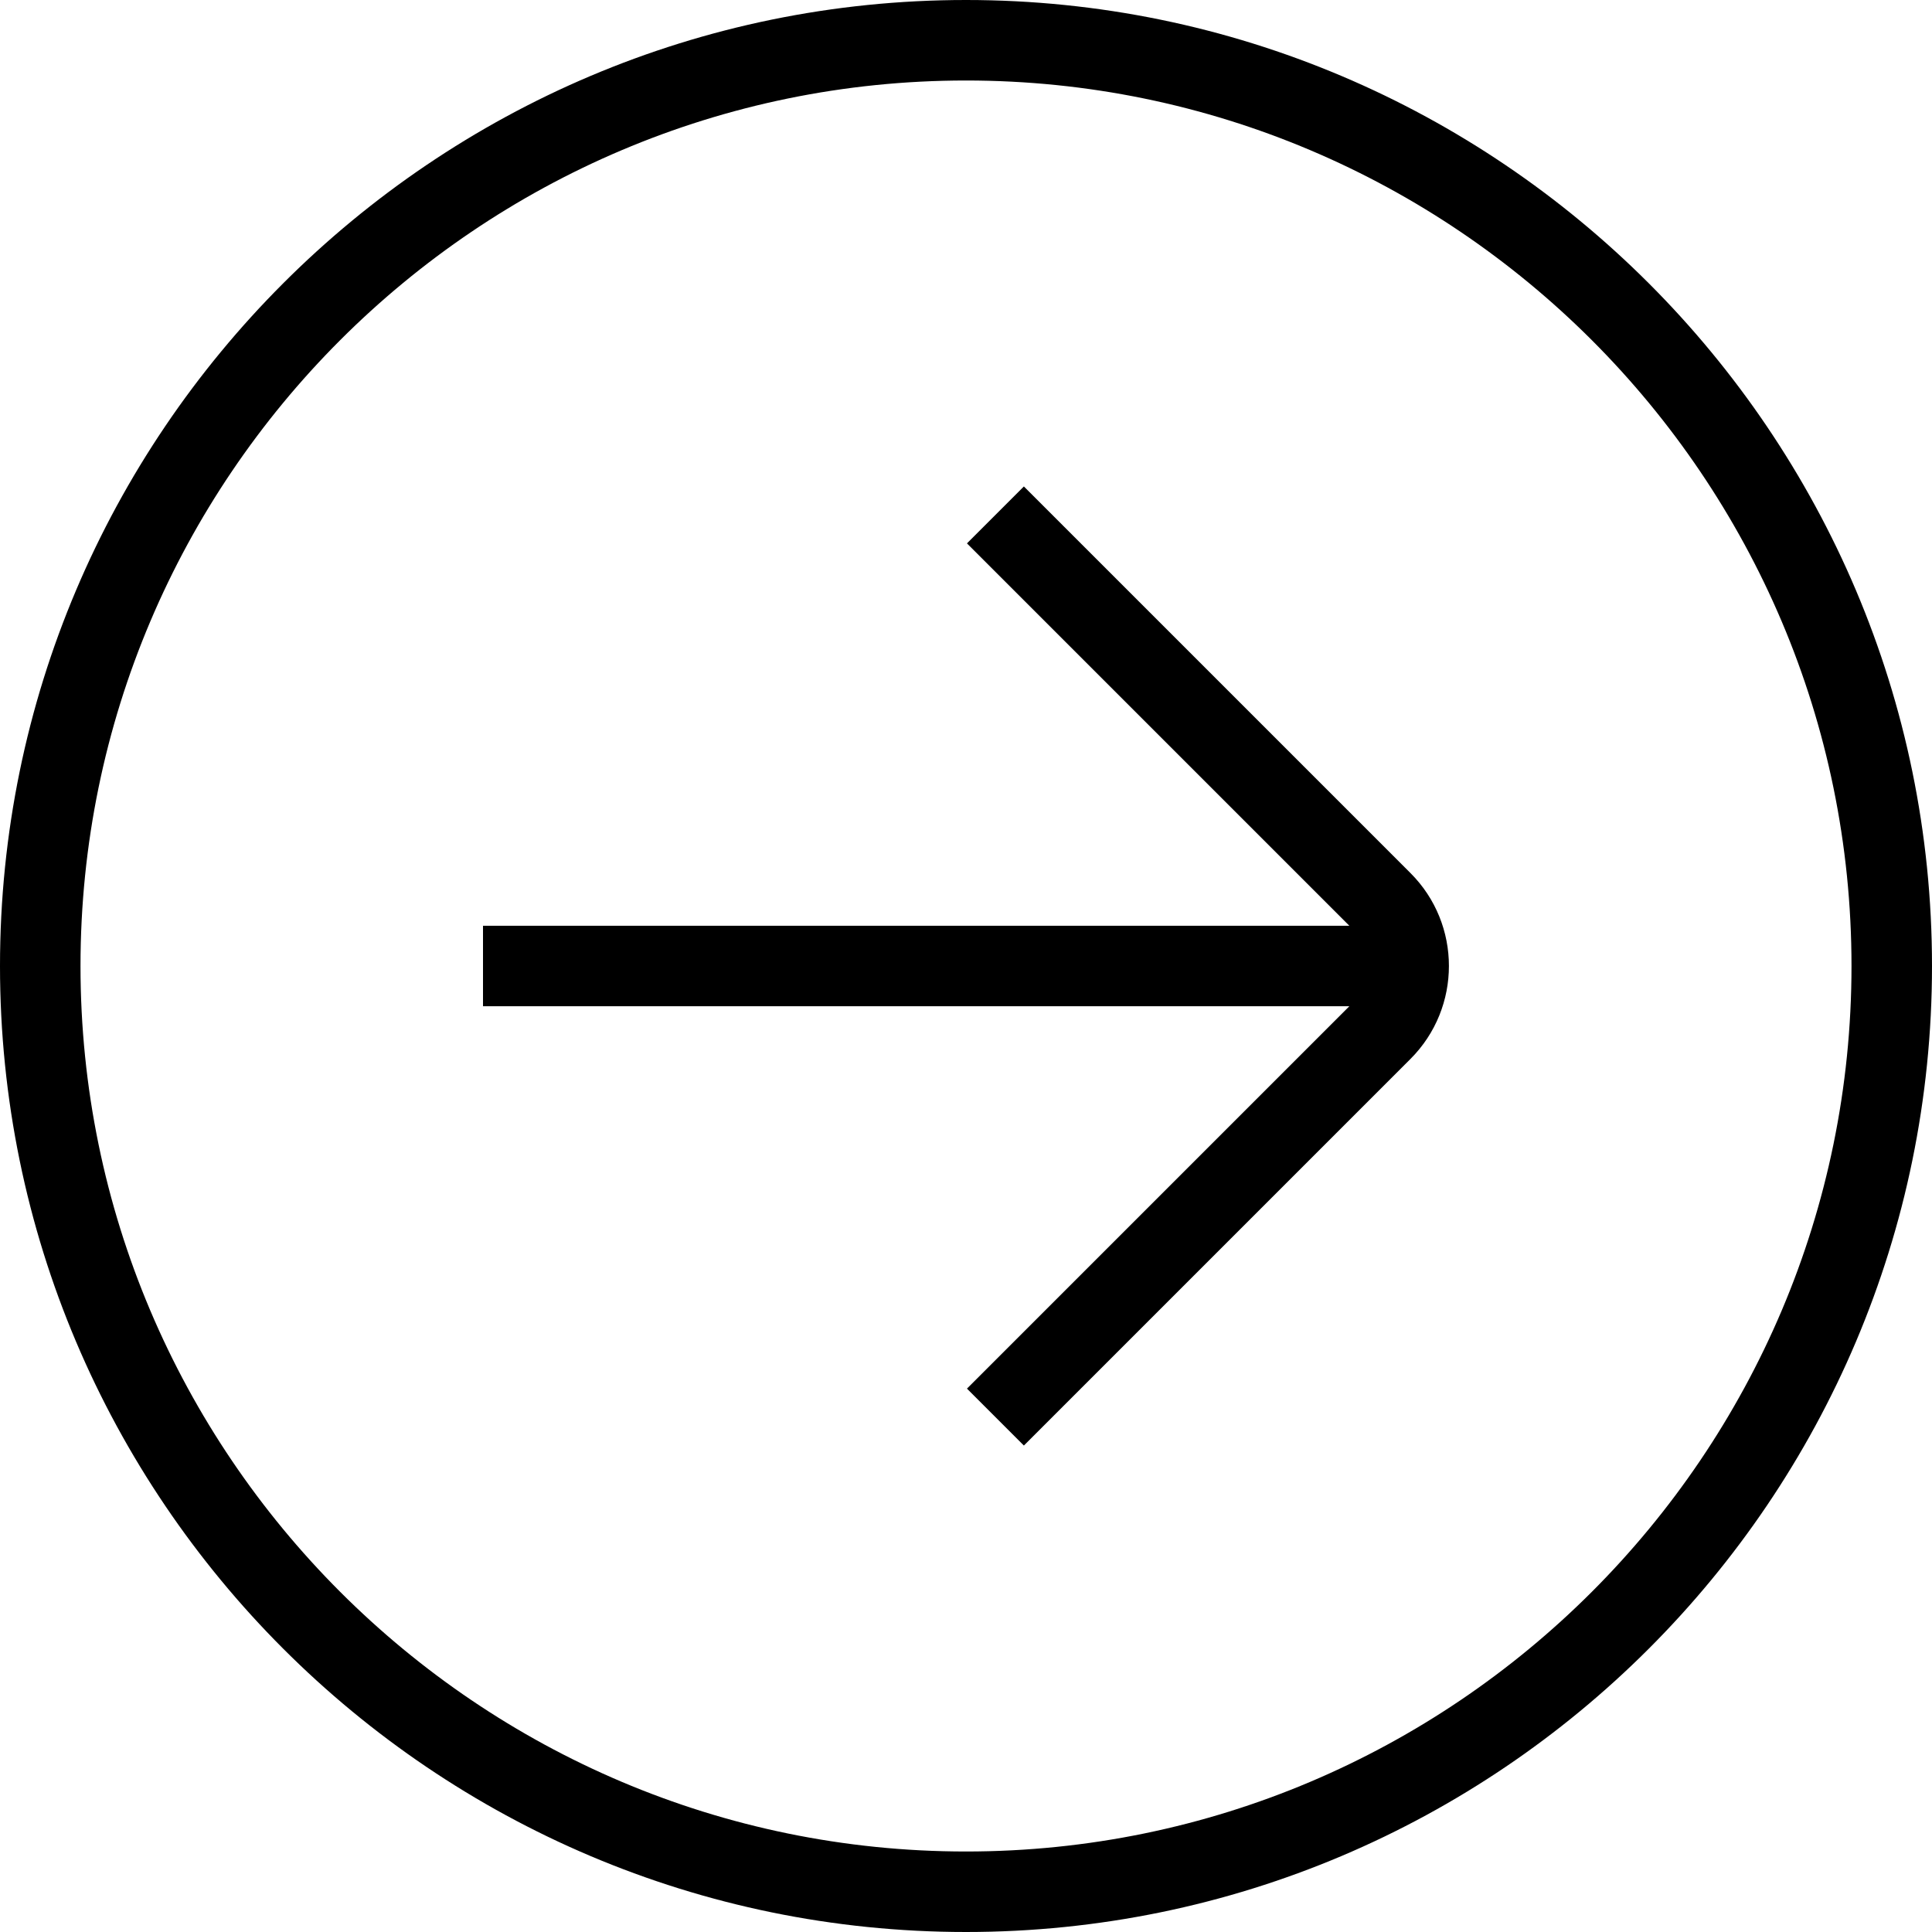
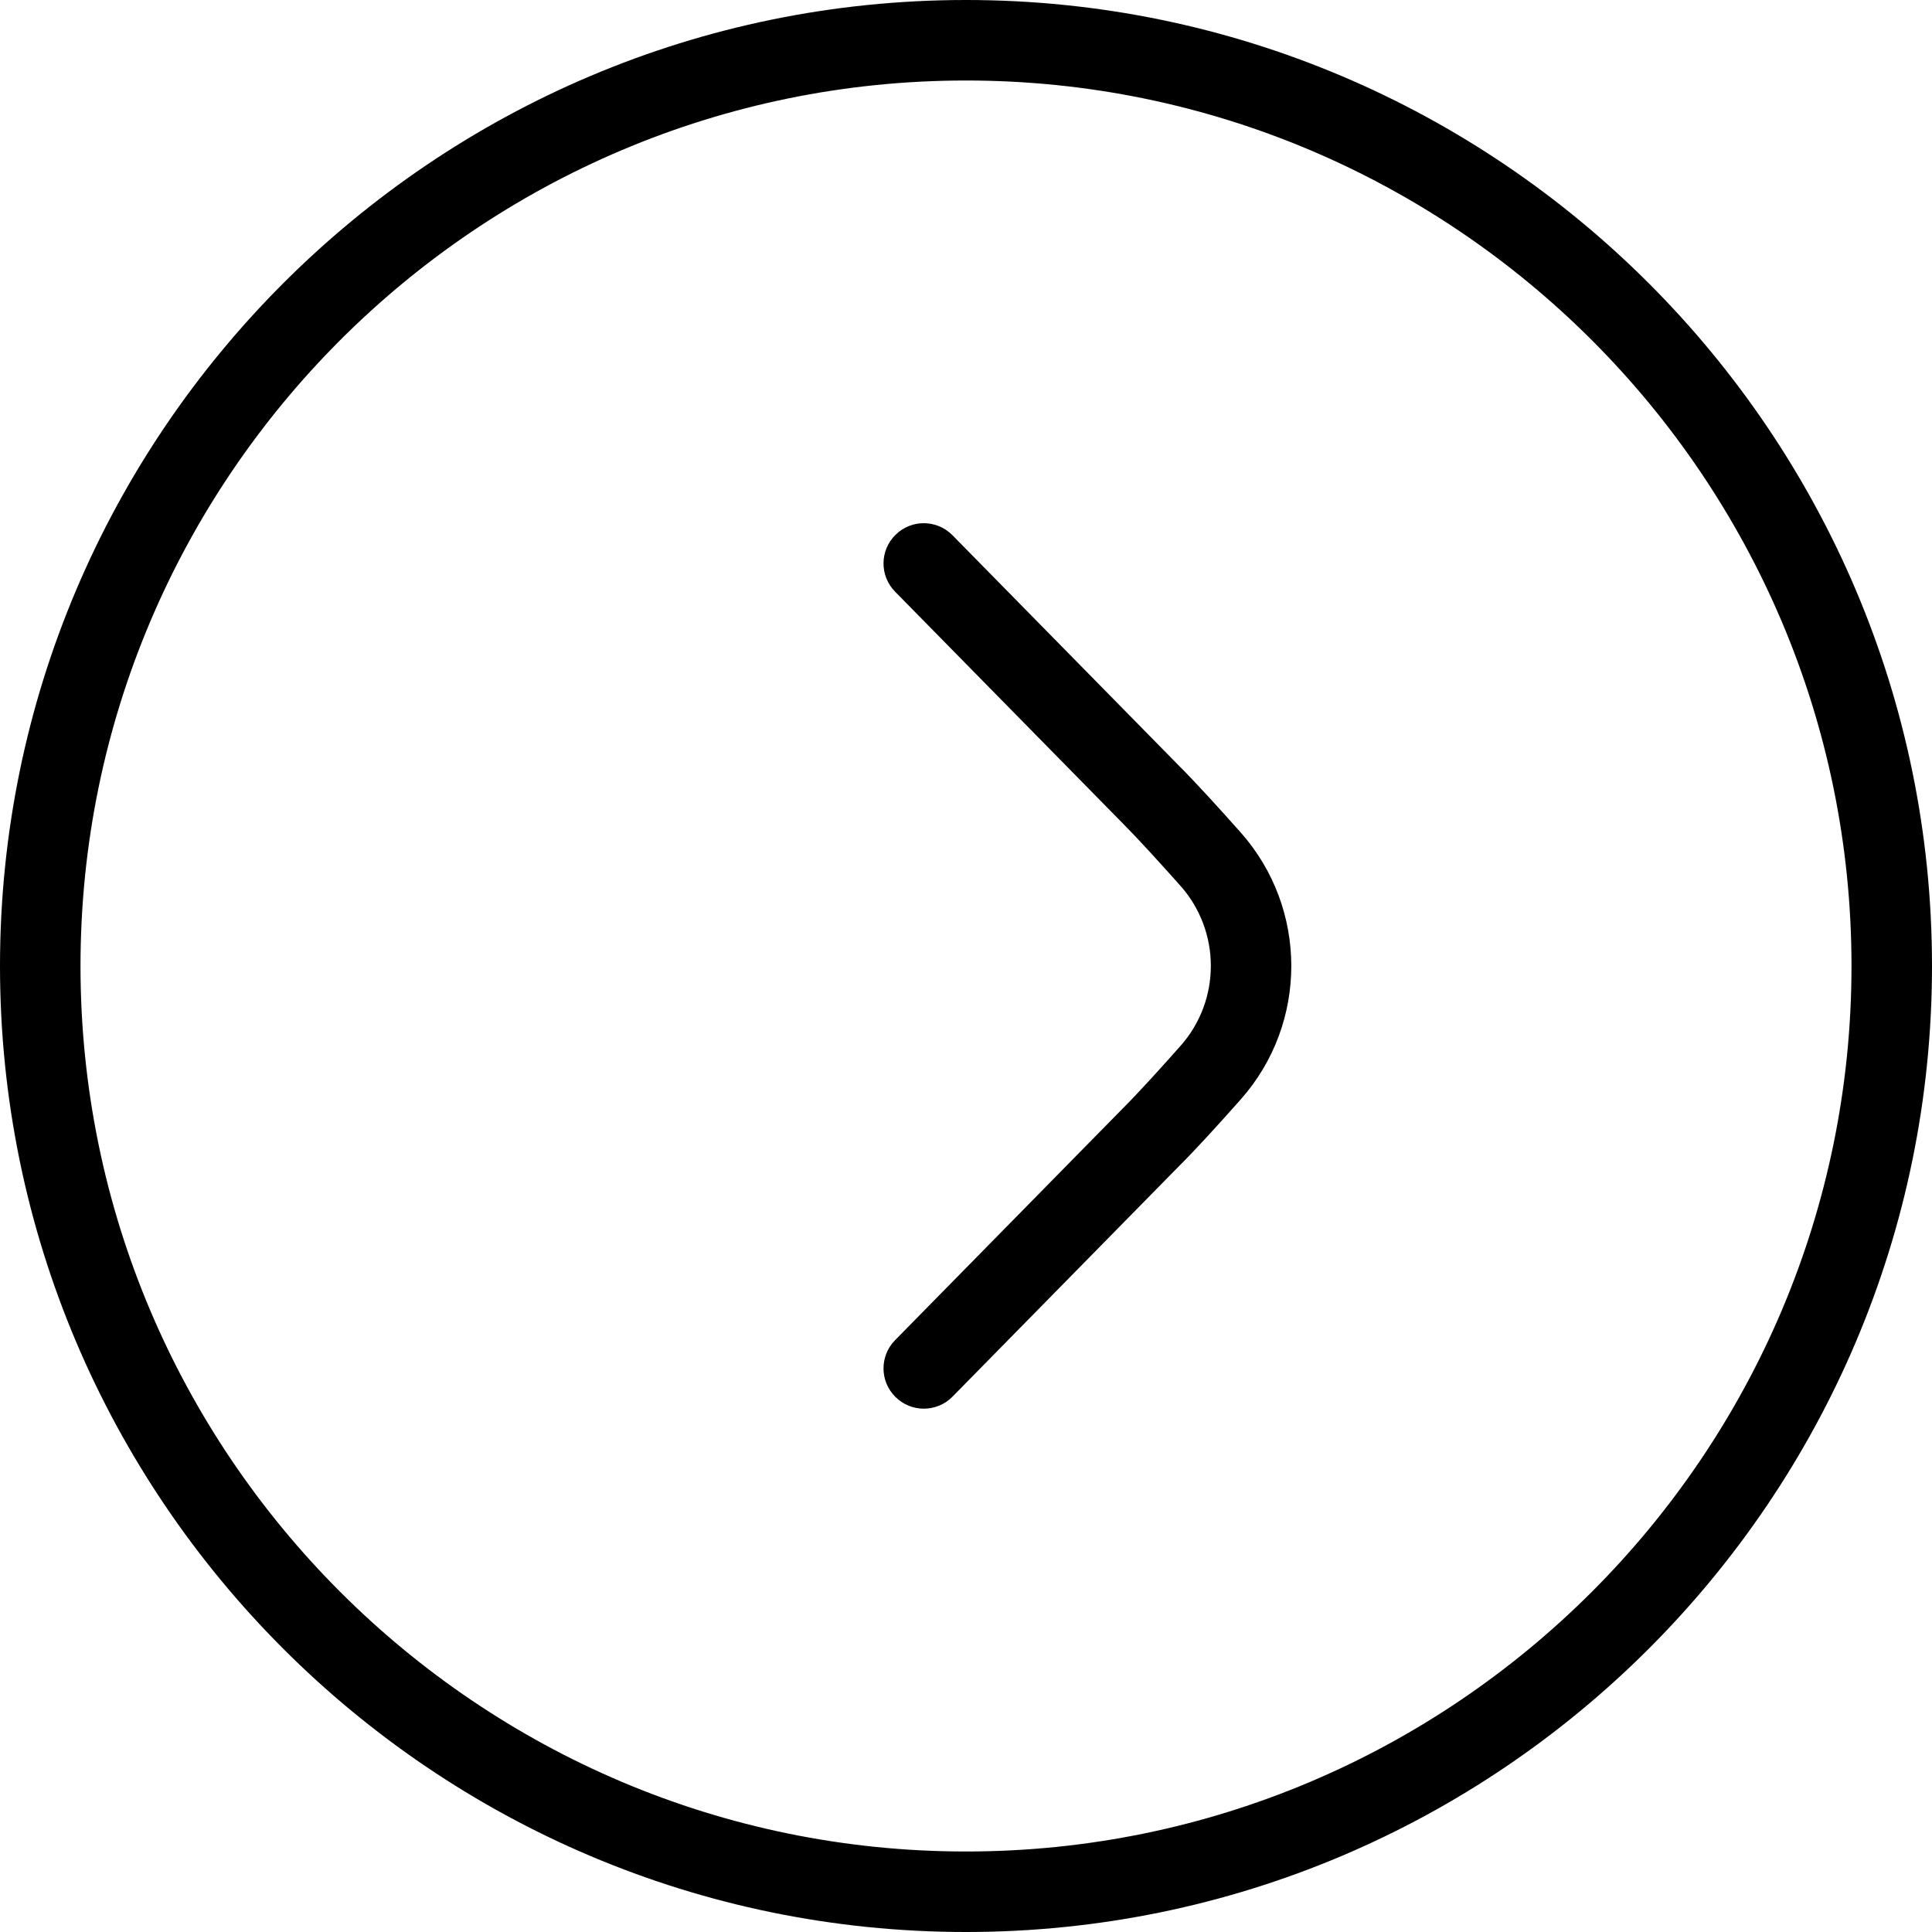
<svg xmlns="http://www.w3.org/2000/svg" id="arrow-circle-down" viewBox="0 0 24 24" width="512" height="512">
-   <path d="M12,0C5.383,0,0,5.383,0,12s5.383,12,12,12,12-5.383,12-12S18.617,0,12,0Zm0,23c-6.065,0-11-4.935-11-11S5.935,1,12,1s11,4.935,11,11-4.935,11-11,11Zm5.522-12.154c.636,.636,.636,1.671,0,2.308l-4.803,4.803-.707-.707,4.75-4.75H6v-1h10.762l-4.75-4.75,.707-.707,4.803,4.803Z" />
+   <path d="M12,0C5.383,0,0,5.383,0,12s5.383,12,12,12,12-5.383,12-12S18.617,0,12,0Zm0,23c-6.065,0-11-4.935-11-11S5.935,1,12,1s11,4.935,11,11-4.935,11-11,11Z" />
+   <path d="M14.661,9.528l-2.829-2.879c-.194-.197-.51-.2-.707-.006-.197,.193-.2,.51-.006,.707l2.832,2.882c.187,.188,.448,.475,.714,.773,.502,.567,.502,1.421,0,1.987-.266,.3-.527,.587-.717,.777l-2.829,2.879c-.194,.197-.191,.514,.006,.707,.098,.096,.224,.144,.351,.144,.129,0,.259-.05,.356-.149l2.826-2.876c.198-.197,.474-.5,.756-.818,.836-.944,.836-2.368,0-3.313-.282-.317-.558-.62-.752-.814Z" />
</svg>
